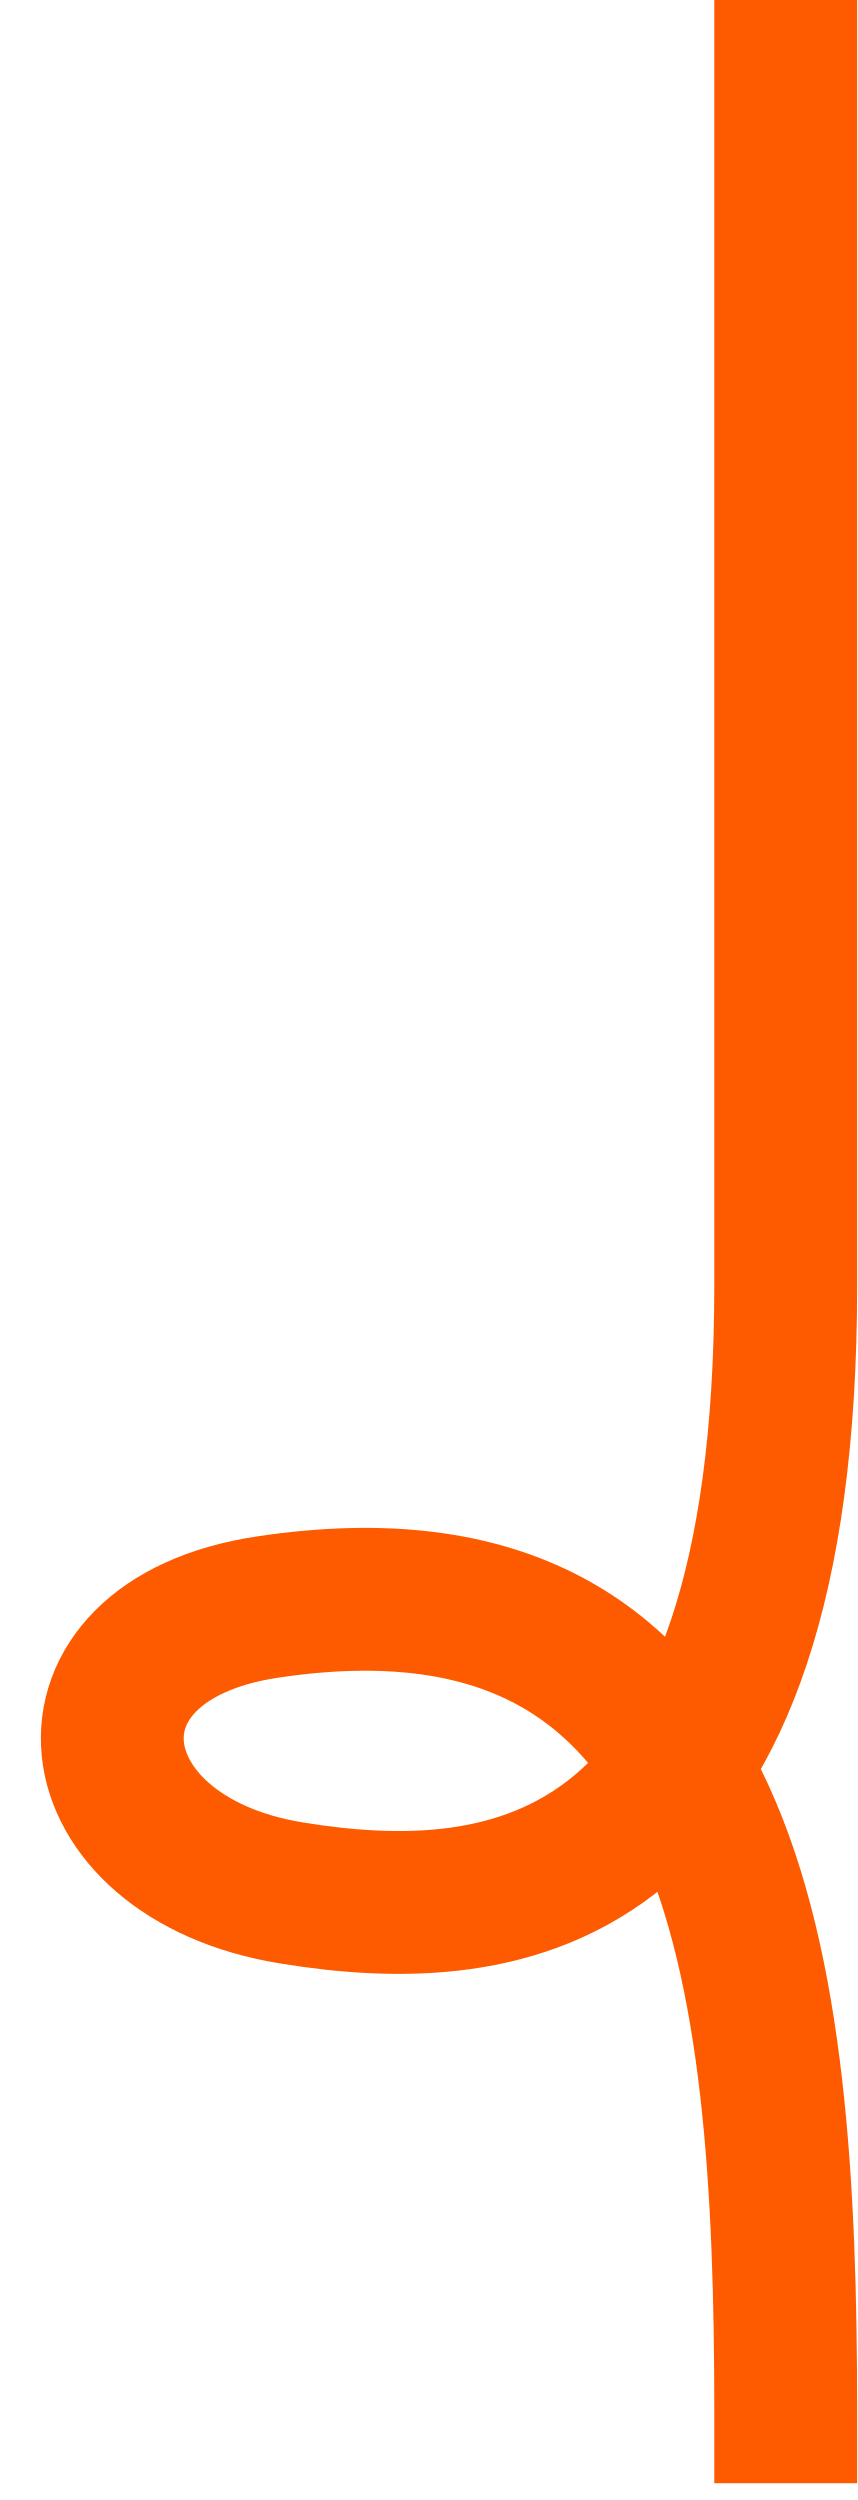
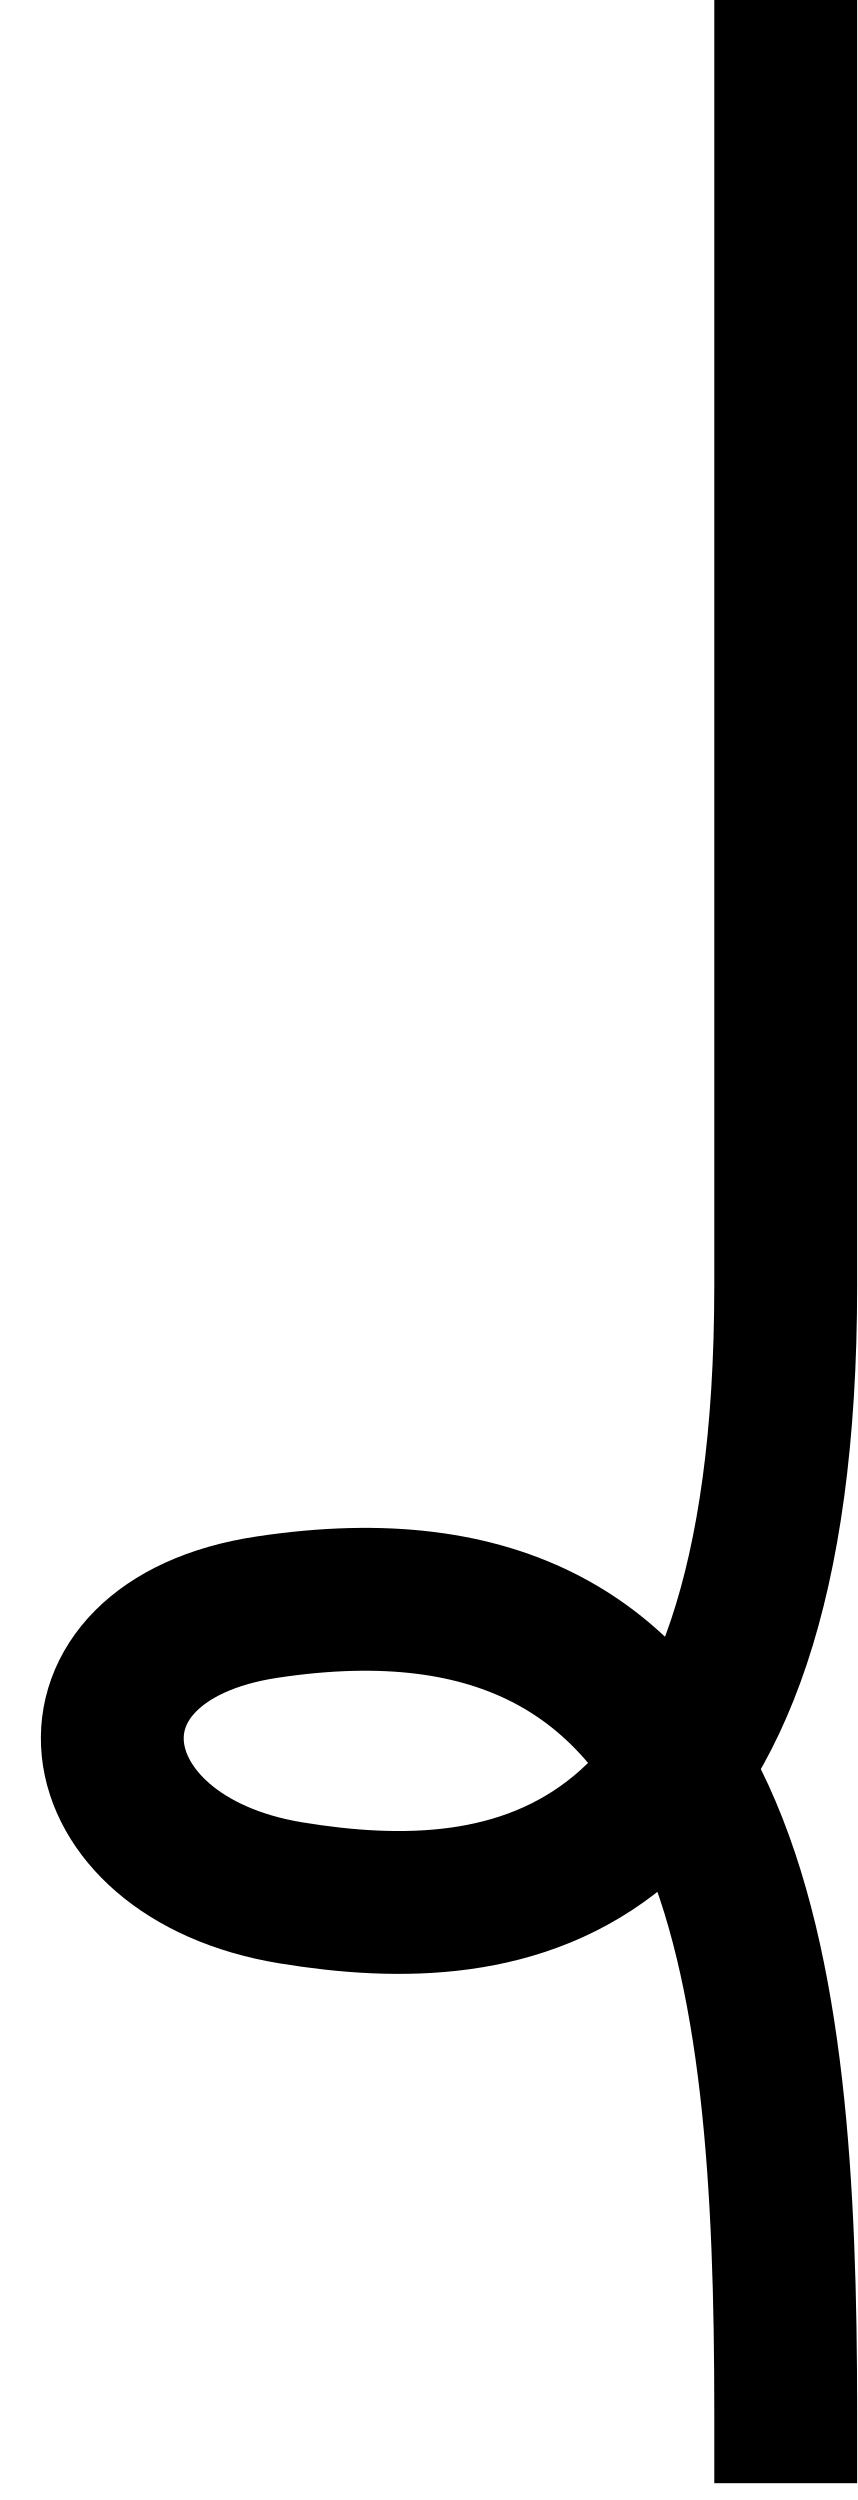
<svg xmlns="http://www.w3.org/2000/svg" width="12" height="35" viewBox="0 0 12 35" fill="none">
-   <path d="M11 1C11 3.639 11 14.856 11 18C11 26.5 7.119 27 4.073 26.5C0.994 25.995 0.615 22.972 3.738 22.5C10.353 21.5 11 27.5 11 33.765" stroke="#FE5B00" stroke-width="2" stroke-miterlimit="10" stroke-linecap="square" />
+   <path d="M11 1C11 3.639 11 14.856 11 18C11 26.5 7.119 27 4.073 26.5C0.994 25.995 0.615 22.972 3.738 22.5C10.353 21.5 11 27.5 11 33.765" stroke="currentColor" stroke-width="2" stroke-miterlimit="10" stroke-linecap="square" />
</svg>
